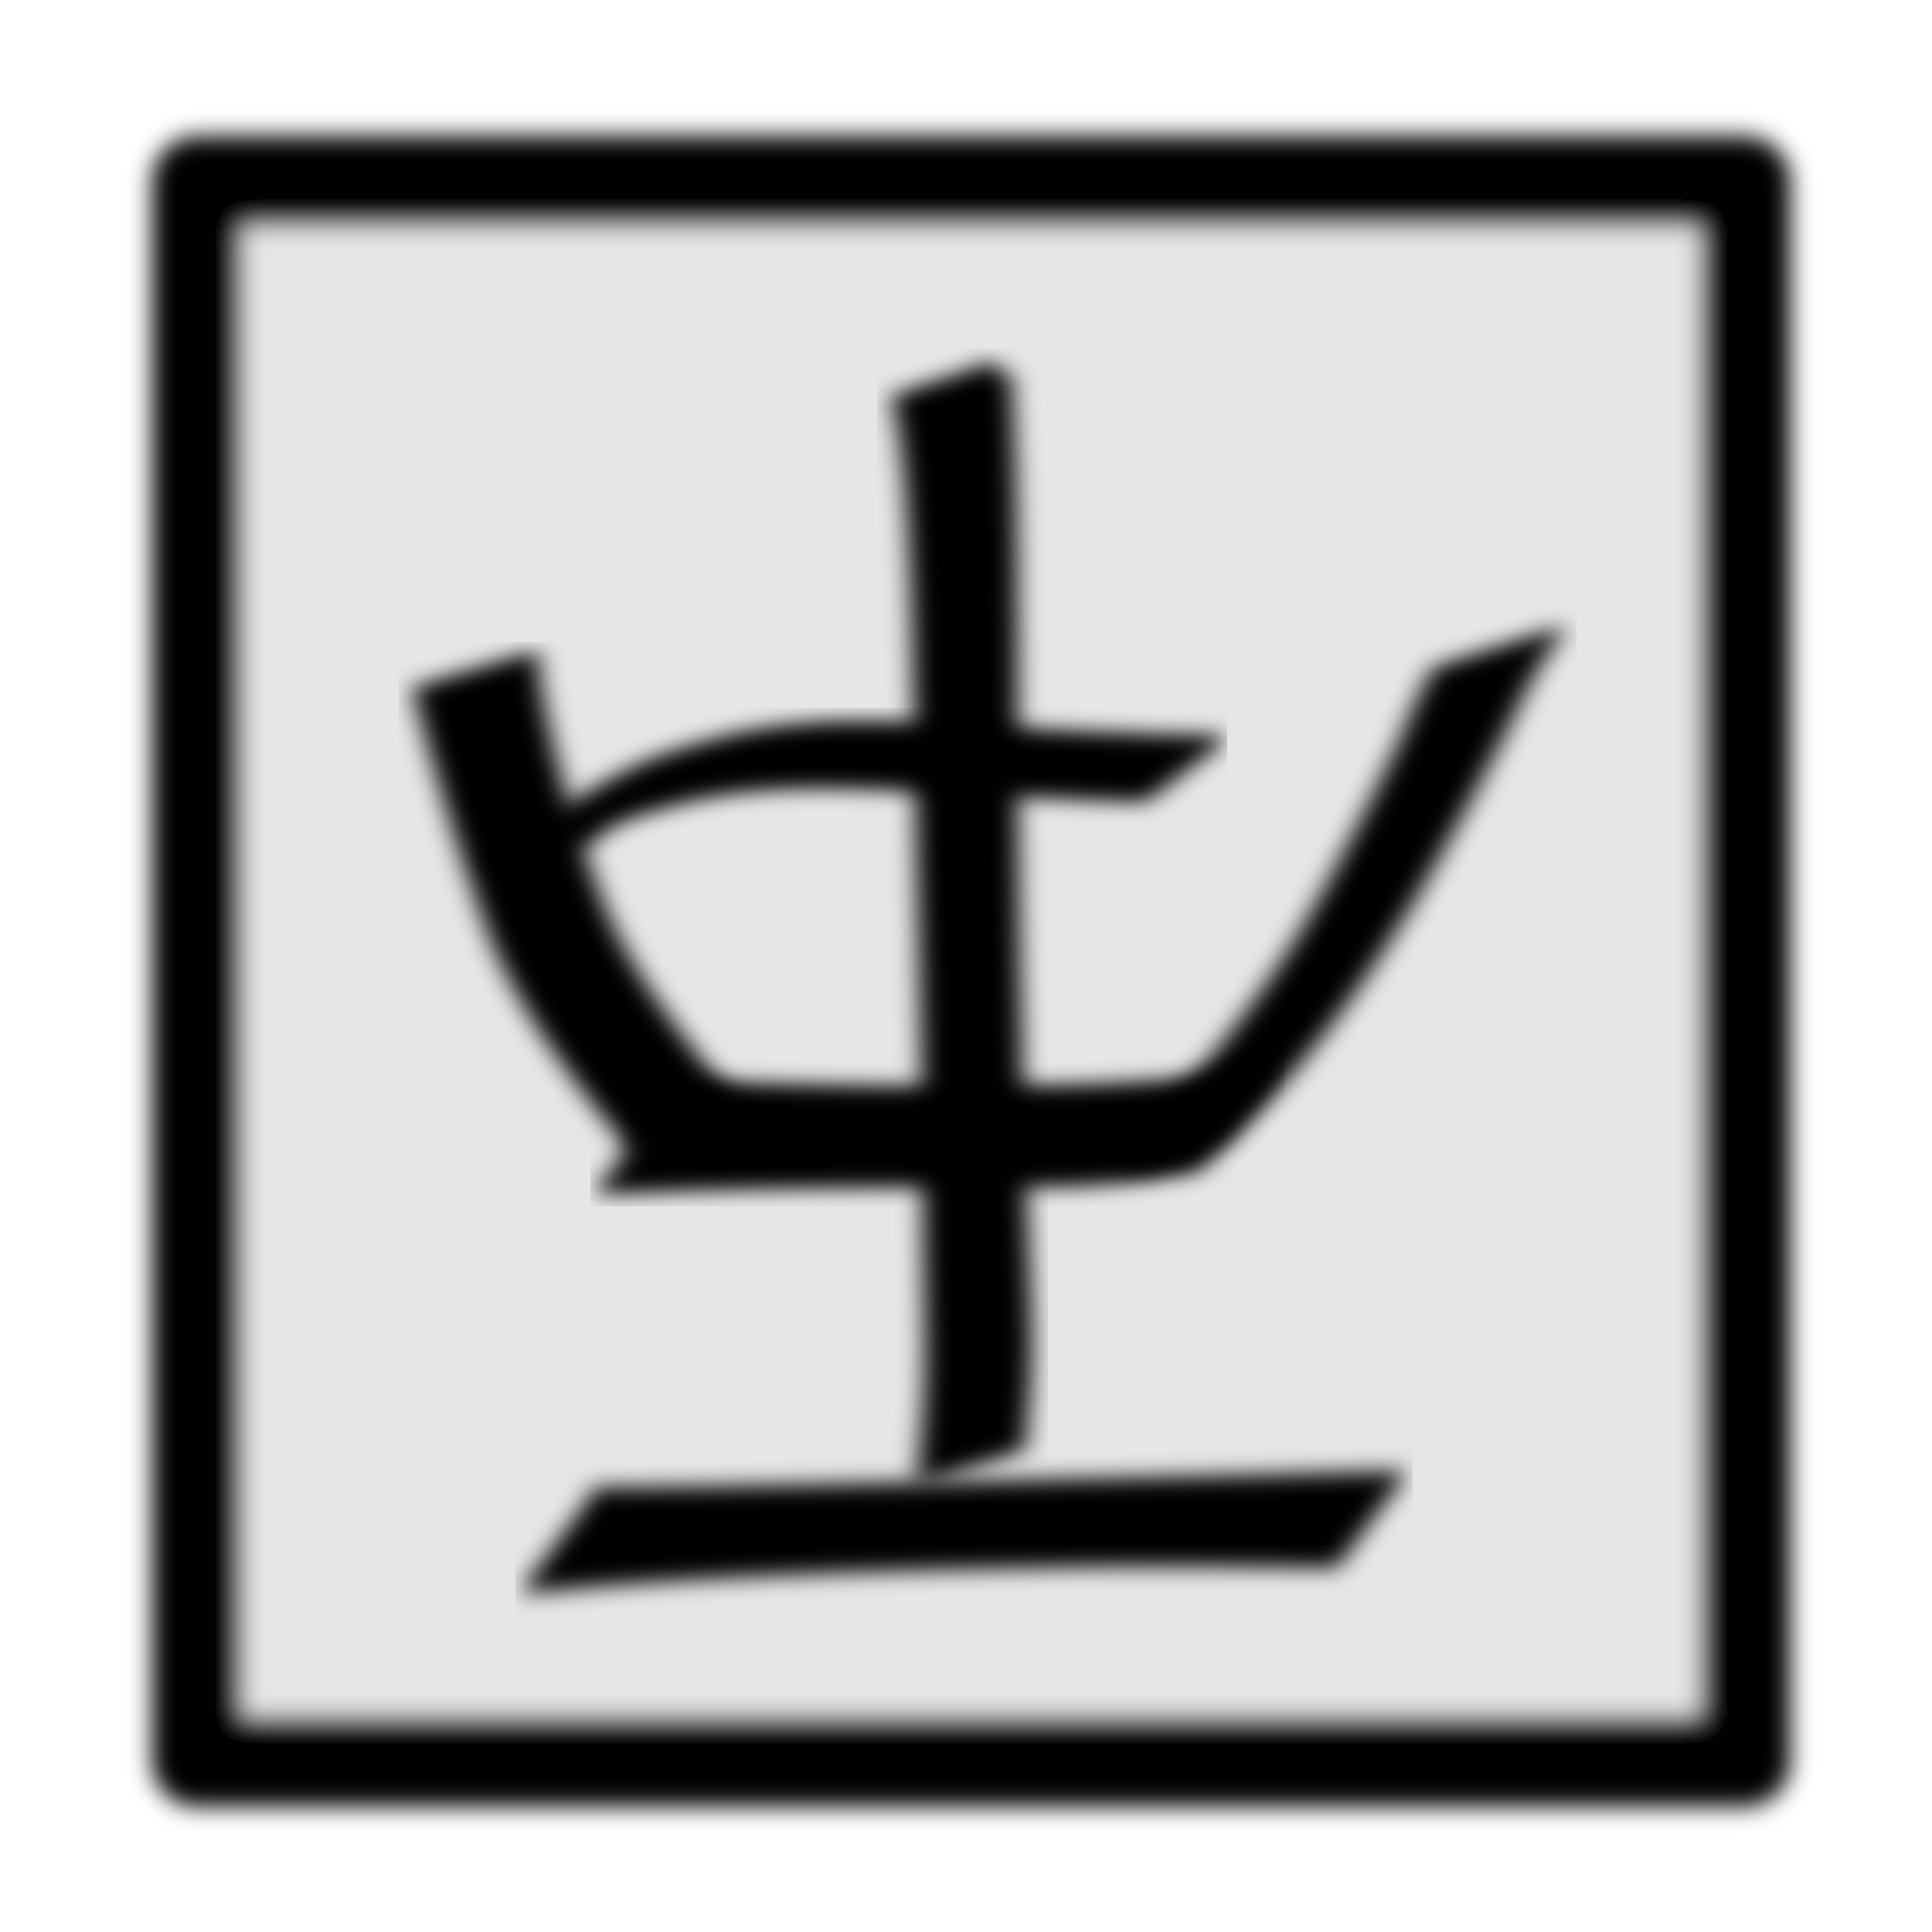
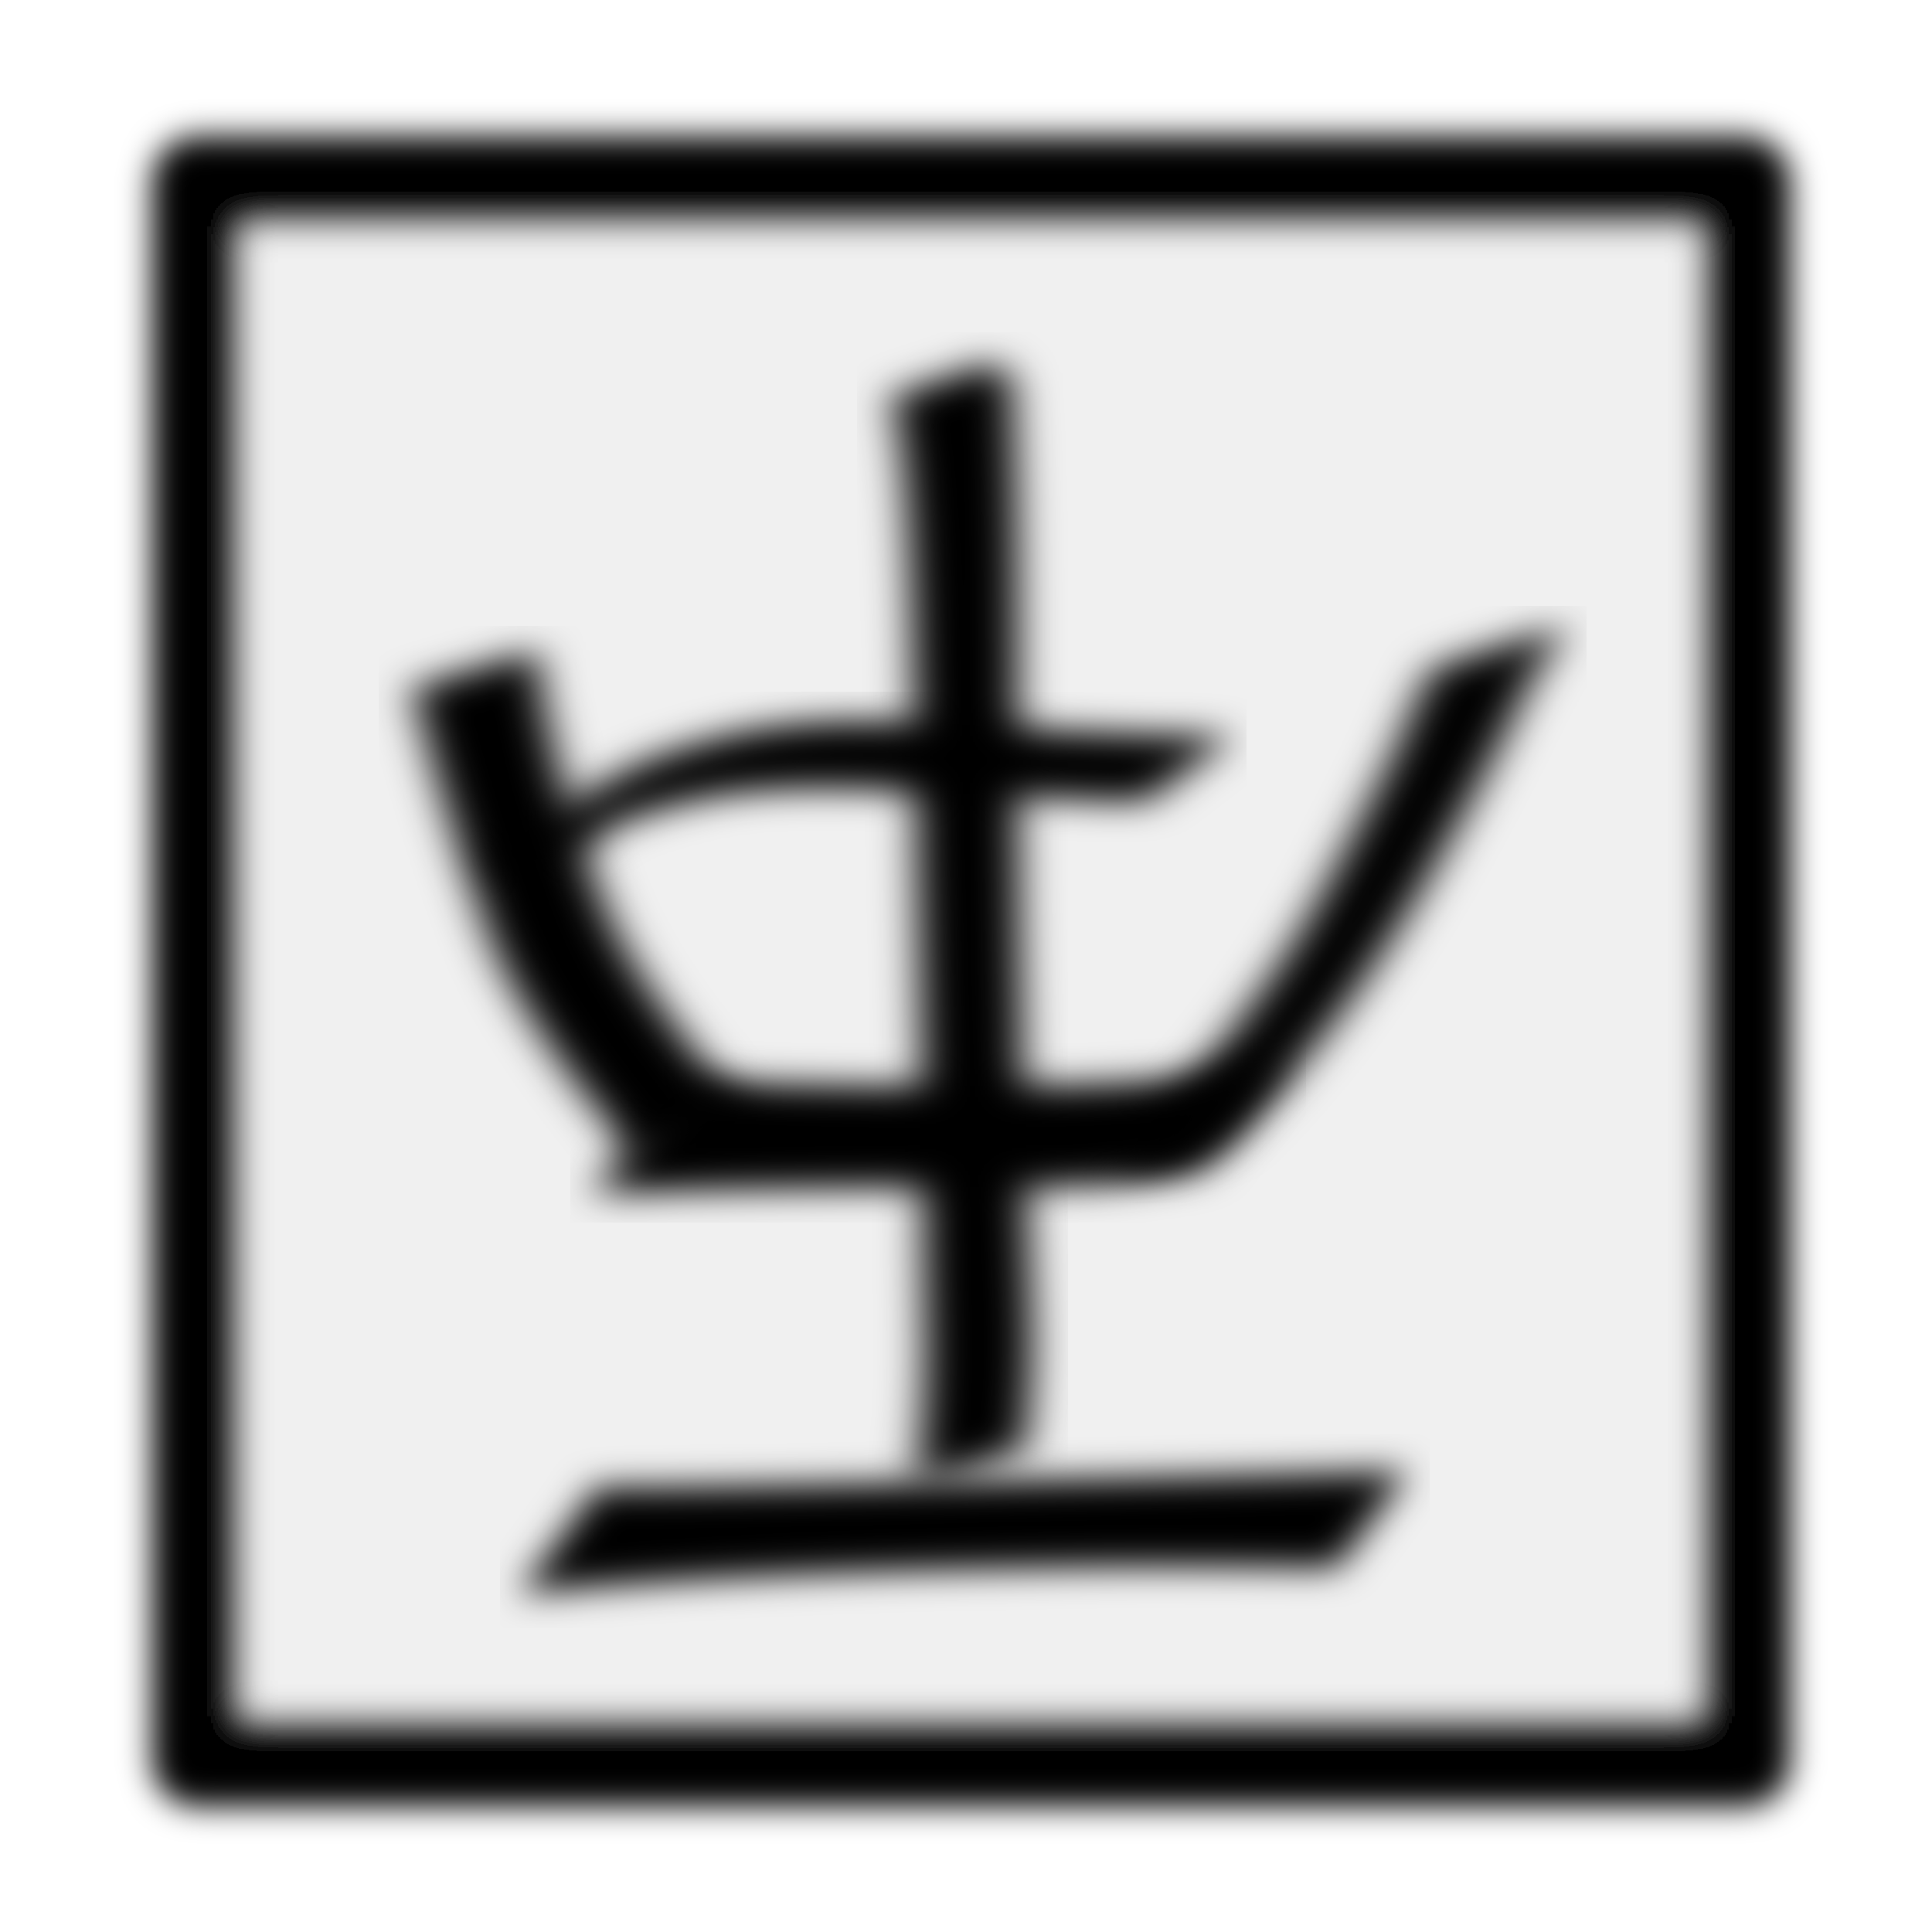
<svg xmlns="http://www.w3.org/2000/svg" width="64px" height="64px" id="svg2985" version="1.1">
  <defs id="defs2987">
-     <filter id="filter3836">
-       <feGaussianBlur stdDeviation="0.388" id="feGaussianBlur3838" />
+     <filter id="filter4245" x="-0.468" width="1.937" y="-0.038" height="1.075">
+       <feGaussianBlur stdDeviation="0.702" id="feGaussianBlur4247" />
    </filter>
-     <filter id="filter3772" x="-0.284" width="1.567" y="-0.023" height="1.046">
-       <feGaussianBlur stdDeviation="0.425" id="feGaussianBlur3774" />
+     <filter id="filter4249" x="-0.054" width="1.108" y="-0.402" height="1.803">
+       <feGaussianBlur stdDeviation="0.702" id="feGaussianBlur4251" />
    </filter>
-     <filter id="filter3776" x="-0.035" width="1.069" y="-0.279" height="1.557">
-       <feGaussianBlur stdDeviation="0.451" id="feGaussianBlur3778" />
+     <filter id="filter4253" x="-0.169" width="1.338" y="-0.086" height="1.172">
+       <feGaussianBlur stdDeviation="0.702" id="feGaussianBlur4255" />
    </filter>
-     <filter id="filter3780" x="-0.102" width="1.205" y="-0.052" height="1.104">
-       <feGaussianBlur stdDeviation="0.425" id="feGaussianBlur3782" />
+     <filter id="filter4257" x="-0.08" width="1.161" y="-0.389" height="1.778">
+       <feGaussianBlur stdDeviation="0.702" id="feGaussianBlur4259" />
    </filter>
-     <filter id="filter3784" x="-0.049" width="1.097" y="-0.236" height="1.471">
-       <feGaussianBlur stdDeviation="0.425" id="feGaussianBlur3786" />
+     <filter id="filter4261" x="-0.125" width="1.25" y="-0.08" height="1.16">
+       <feGaussianBlur stdDeviation="0.702" id="feGaussianBlur4263" />
    </filter>
-     <filter id="filter3788">
-       <feGaussianBlur stdDeviation="0.425" id="feGaussianBlur3790" />
+     <filter id="filter4265" x="-0.073" width="1.146" y="-0.312" height="1.624">
+       <feGaussianBlur stdDeviation="0.702" id="feGaussianBlur4267" />
    </filter>
-     <filter id="filter3792" x="-0.044" width="1.089" y="-0.189" height="1.378">
-       <feGaussianBlur stdDeviation="0.425" id="feGaussianBlur3794" />
+     <filter id="filter5557">
+       <feGaussianBlur stdDeviation="0.518" id="feGaussianBlur5559" />
    </filter>
  </defs>
  <g id="layer3">
-     <rect style="fill:#e6e6e6;stroke:#000000;stroke-width:3;stroke-linecap:butt;stroke-miterlimit:4;stroke-opacity:1;stroke-dasharray:none;stroke-linejoin:round;opacity:1;fill-opacity:1;filter:url(#filter3836)" id="rect3081" width="51.265" height="52.326" x="6.541" y="6.017" />
+     <rect style="fill:#e6e6e6;stroke:#000000;stroke-width:3;stroke-linecap:butt;stroke-miterlimit:4;stroke-opacity:1;stroke-dasharray:none;stroke-linejoin:round;filter:url(#filter5557);opacity:1;fill-opacity:0.588" id="rect3081" width="51.265" height="52.326" x="6.541" y="6.017" />
  </g>
  <g id="layer1">
-     <path style="fill:#000000;stroke:#000000;stroke-width:0.981;stroke-opacity:1;filter:url(#filter3772)" id="path3005" d="m 33.293,6.688 c 0.231,4.46 0.206,8.927 0.223,13.39 -0.018,7.449 0.119,14.897 0.356,22.343 0.06,1.867 0.146,3.481 0.079,5.344 -0.032,0.885 -0.119,1.769 -0.178,2.653 0,0 -2.566,1.011 -2.566,1.011 l 0,0 c 0.058,-0.88 0.138,-1.76 0.174,-2.64 0.079,-1.914 0.029,-3.447 0.002,-5.37 -0.049,-4.29 -0.03,-2.075 -0.053,-6.645 -0.052,-5.24 -0.216,-10.479 -0.257,-15.718 -0.039,-2.084 -0.071,-4.362 -0.149,-6.453 -0.075,-2.015 -0.153,-4.044 -0.426,-6.05 -0.031,-0.225 -0.082,-0.448 -0.122,-0.673 0,0 2.918,-1.192 2.918,-1.192 z" transform="matrix(1,0,0,0.8086567,-0.2928932,6.982856)" />
-     <path style="fill:#000000;stroke:#000000;stroke-opacity:1;filter:url(#filter3776)" id="path3019" d="m 17.072,52.931 c 6.675,-0.113 13.349,-0.403 20.024,-0.604 2.994,-0.096 5.988,-0.218 8.983,-0.339 0,0 -1.952,2.964 -1.952,2.964 l 0,0 c -2.929,-0.013 -5.859,-0.02 -8.788,0.046 -6.807,0.186 -13.616,0.414 -20.414,1.188 0,0 2.147,-3.254 2.147,-3.254 z" transform="matrix(0.8881034,0.00805857,-0.00733737,0.8086234,5.259399,6.738858)" />
-     <path style="fill:#000000;stroke:#000000;stroke-opacity:1;filter:url(#filter3780)" id="path3025" d="m 17.629,18.702 c 0.337,3.259 1.159,6.477 2.132,9.666 0.966,3.07 2.803,5.937 4.745,8.742 0,0 -2.889,1.174 -2.889,1.174 l 0,0 c -1.874,-2.85 -3.708,-5.745 -4.674,-8.834 -0.948,-3.183 -1.722,-6.387 -2.408,-9.604 0,0 3.094,-1.145 3.094,-1.145 z" transform="matrix(1,0,0,0.8086567,-0.2928932,6.982856)" />
-     <path style="fill:#000000;stroke:#000000;stroke-opacity:1;filter:url(#filter3784)" id="path3027" d="m 23.113,36.121 c 4.353,0.246 8.707,0.279 13.061,0.165 1.585,-0.103 2.732,-0.108 4.28,-0.446 0.468,-0.102 0.932,-0.285 1.399,-0.428 0,0 -2.092,3.486 -2.092,3.486 l 0,0 c -1.844,0.424 -3.692,0.632 -5.547,0.58 -4.443,0.044 -8.886,0.014 -13.328,0.264 0,0 2.228,-3.621 2.228,-3.621 z" transform="matrix(1,0,0,0.8086567,-0.2928932,6.982856)" />
-     <path style="fill:#000000;stroke:#000000;stroke-width:0.978;stroke-opacity:1;filter:url(#filter3788)" id="path3029" d="m 51.146,17.894 c -0.125,0.239 -0.264,0.476 -0.376,0.717 -0.419,0.903 -0.711,1.723 -1.081,2.639 -0.769,1.907 -1.606,3.804 -2.458,5.701 -1.54,3.306 -3.323,6.631 -5.753,9.765 -0.299,0.386 -0.633,0.762 -0.95,1.144 0,0 -2.845,1.084 -2.845,1.084 l 0,0 c 0.34,-0.386 0.699,-0.766 1.019,-1.157 1.943,-2.379 3.548,-4.997 4.837,-7.515 0.385,-0.752 0.71,-1.513 1.065,-2.269 0.805,-1.875 1.603,-3.752 2.322,-5.638 1.881,-4.935 -0.623,1.513 0.93,-2.592 0.087,-0.23 0.19,-0.458 0.286,-0.688 0,0 3.004,-1.191 3.004,-1.191 z" transform="matrix(1,0,0,0.8086567,-0.2928932,6.982856)" />
-     <path style="fill:#000000;stroke:#000000;stroke-opacity:1;filter:url(#filter3792)" id="path3071" d="m 16.826,26.797 c 0.619,-0.612 0.491,-0.52 1.265,-1.099 0.986,-0.737 1.963,-1.494 2.967,-2.186 1.116,-0.769 2.349,-1.177 3.561,-1.57 2.825,-0.827 5.725,-0.524 8.587,-0.319 2.229,0.171 4.459,0.292 6.691,0.335 0,0 -1.842,1.751 -1.842,1.751 l 0,0 c -2.222,-0.087 -4.442,-0.236 -6.663,-0.373 -2.867,-0.183 -5.771,-0.423 -8.594,0.437 -1.137,0.392 -1.33,0.408 -2.424,0.985 -0.38,0.201 -0.877,1.093 -1.122,0.661 -0.24,-0.424 0.699,-0.525 1.027,-0.829 0.388,-0.36 -1.373,1.057 -1.213,0.987 0,0 -2.242,1.221 -2.242,1.221 z" transform="matrix(1,0,0,0.8086567,-0.2928932,6.982856)" />
+     <path style="fill:#000000;stroke:#000000;stroke-width:0.981;stroke-opacity:1;filter:url(#filter4245)" id="path3005" d="m 33.293,6.688 c 0.231,4.46 0.206,8.927 0.223,13.39 -0.018,7.449 0.119,14.897 0.356,22.343 0.06,1.867 0.146,3.481 0.079,5.344 -0.032,0.885 -0.119,1.769 -0.178,2.653 0,0 -2.566,1.011 -2.566,1.011 l 0,0 c 0.058,-0.88 0.138,-1.76 0.174,-2.64 0.079,-1.914 0.029,-3.447 0.002,-5.37 -0.049,-4.29 -0.03,-2.075 -0.053,-6.645 -0.052,-5.24 -0.216,-10.479 -0.257,-15.718 -0.039,-2.084 -0.071,-4.362 -0.149,-6.453 -0.075,-2.015 -0.153,-4.044 -0.426,-6.05 -0.031,-0.225 -0.082,-0.448 -0.122,-0.673 0,0 2.918,-1.192 2.918,-1.192 z" transform="matrix(1,0,0,0.8086567,-0.2928932,6.982856)" />
+     <path style="fill:#000000;stroke:#000000;stroke-opacity:1;filter:url(#filter4249)" id="path3019" d="m 17.072,52.931 c 6.675,-0.113 13.349,-0.403 20.024,-0.604 2.994,-0.096 5.988,-0.218 8.983,-0.339 0,0 -1.952,2.964 -1.952,2.964 l 0,0 c -2.929,-0.013 -5.859,-0.02 -8.788,0.046 -6.807,0.186 -13.616,0.414 -20.414,1.188 0,0 2.147,-3.254 2.147,-3.254 z" transform="matrix(0.8881034,0.00805857,-0.00733737,0.8086234,5.259399,6.738858)" />
+     <path style="fill:#000000;stroke:#000000;stroke-opacity:1;filter:url(#filter4253)" id="path3025" d="m 17.629,18.702 c 0.337,3.259 1.159,6.477 2.132,9.666 0.966,3.07 2.803,5.937 4.745,8.742 0,0 -2.889,1.174 -2.889,1.174 l 0,0 c -1.874,-2.85 -3.708,-5.745 -4.674,-8.834 -0.948,-3.183 -1.722,-6.387 -2.408,-9.604 0,0 3.094,-1.145 3.094,-1.145 z" transform="matrix(1,0,0,0.8086567,-0.2928932,6.982856)" />
+     <path style="fill:#000000;stroke:#000000;stroke-opacity:1;filter:url(#filter4257)" id="path3027" d="m 23.113,36.121 c 4.353,0.246 8.707,0.279 13.061,0.165 1.585,-0.103 2.732,-0.108 4.28,-0.446 0.468,-0.102 0.932,-0.285 1.399,-0.428 0,0 -2.092,3.486 -2.092,3.486 l 0,0 c -1.844,0.424 -3.692,0.632 -5.547,0.58 -4.443,0.044 -8.886,0.014 -13.328,0.264 0,0 2.228,-3.621 2.228,-3.621 z" transform="matrix(1,0,0,0.8086567,-0.2928932,6.982856)" />
+     <path style="fill:#000000;stroke:#000000;stroke-width:0.978;stroke-opacity:1;filter:url(#filter4261)" id="path3029" d="m 51.146,17.894 c -0.125,0.239 -0.264,0.476 -0.376,0.717 -0.419,0.903 -0.711,1.723 -1.081,2.639 -0.769,1.907 -1.606,3.804 -2.458,5.701 -1.54,3.306 -3.323,6.631 -5.753,9.765 -0.299,0.386 -0.633,0.762 -0.95,1.144 0,0 -2.845,1.084 -2.845,1.084 l 0,0 c 0.34,-0.386 0.699,-0.766 1.019,-1.157 1.943,-2.379 3.548,-4.997 4.837,-7.515 0.385,-0.752 0.71,-1.513 1.065,-2.269 0.805,-1.875 1.603,-3.752 2.322,-5.638 1.881,-4.935 -0.623,1.513 0.93,-2.592 0.087,-0.23 0.19,-0.458 0.286,-0.688 0,0 3.004,-1.191 3.004,-1.191 z" transform="matrix(1,0,0,0.8086567,-0.2928932,6.982856)" />
+     <path style="fill:#000000;stroke:#000000;stroke-opacity:1;filter:url(#filter4265)" id="path3071" d="m 16.826,26.797 c 0.619,-0.612 0.491,-0.52 1.265,-1.099 0.986,-0.737 1.963,-1.494 2.967,-2.186 1.116,-0.769 2.349,-1.177 3.561,-1.57 2.825,-0.827 5.725,-0.524 8.587,-0.319 2.229,0.171 4.459,0.292 6.691,0.335 0,0 -1.842,1.751 -1.842,1.751 l 0,0 c -2.222,-0.087 -4.442,-0.236 -6.663,-0.373 -2.867,-0.183 -5.771,-0.423 -8.594,0.437 -1.137,0.392 -1.33,0.408 -2.424,0.985 -0.38,0.201 -0.877,1.093 -1.122,0.661 -0.24,-0.424 0.699,-0.525 1.027,-0.829 0.388,-0.36 -1.373,1.057 -1.213,0.987 0,0 -2.242,1.221 -2.242,1.221 z" transform="matrix(1,0,0,0.8086567,-0.2928932,6.982856)" />
  </g>
</svg>
